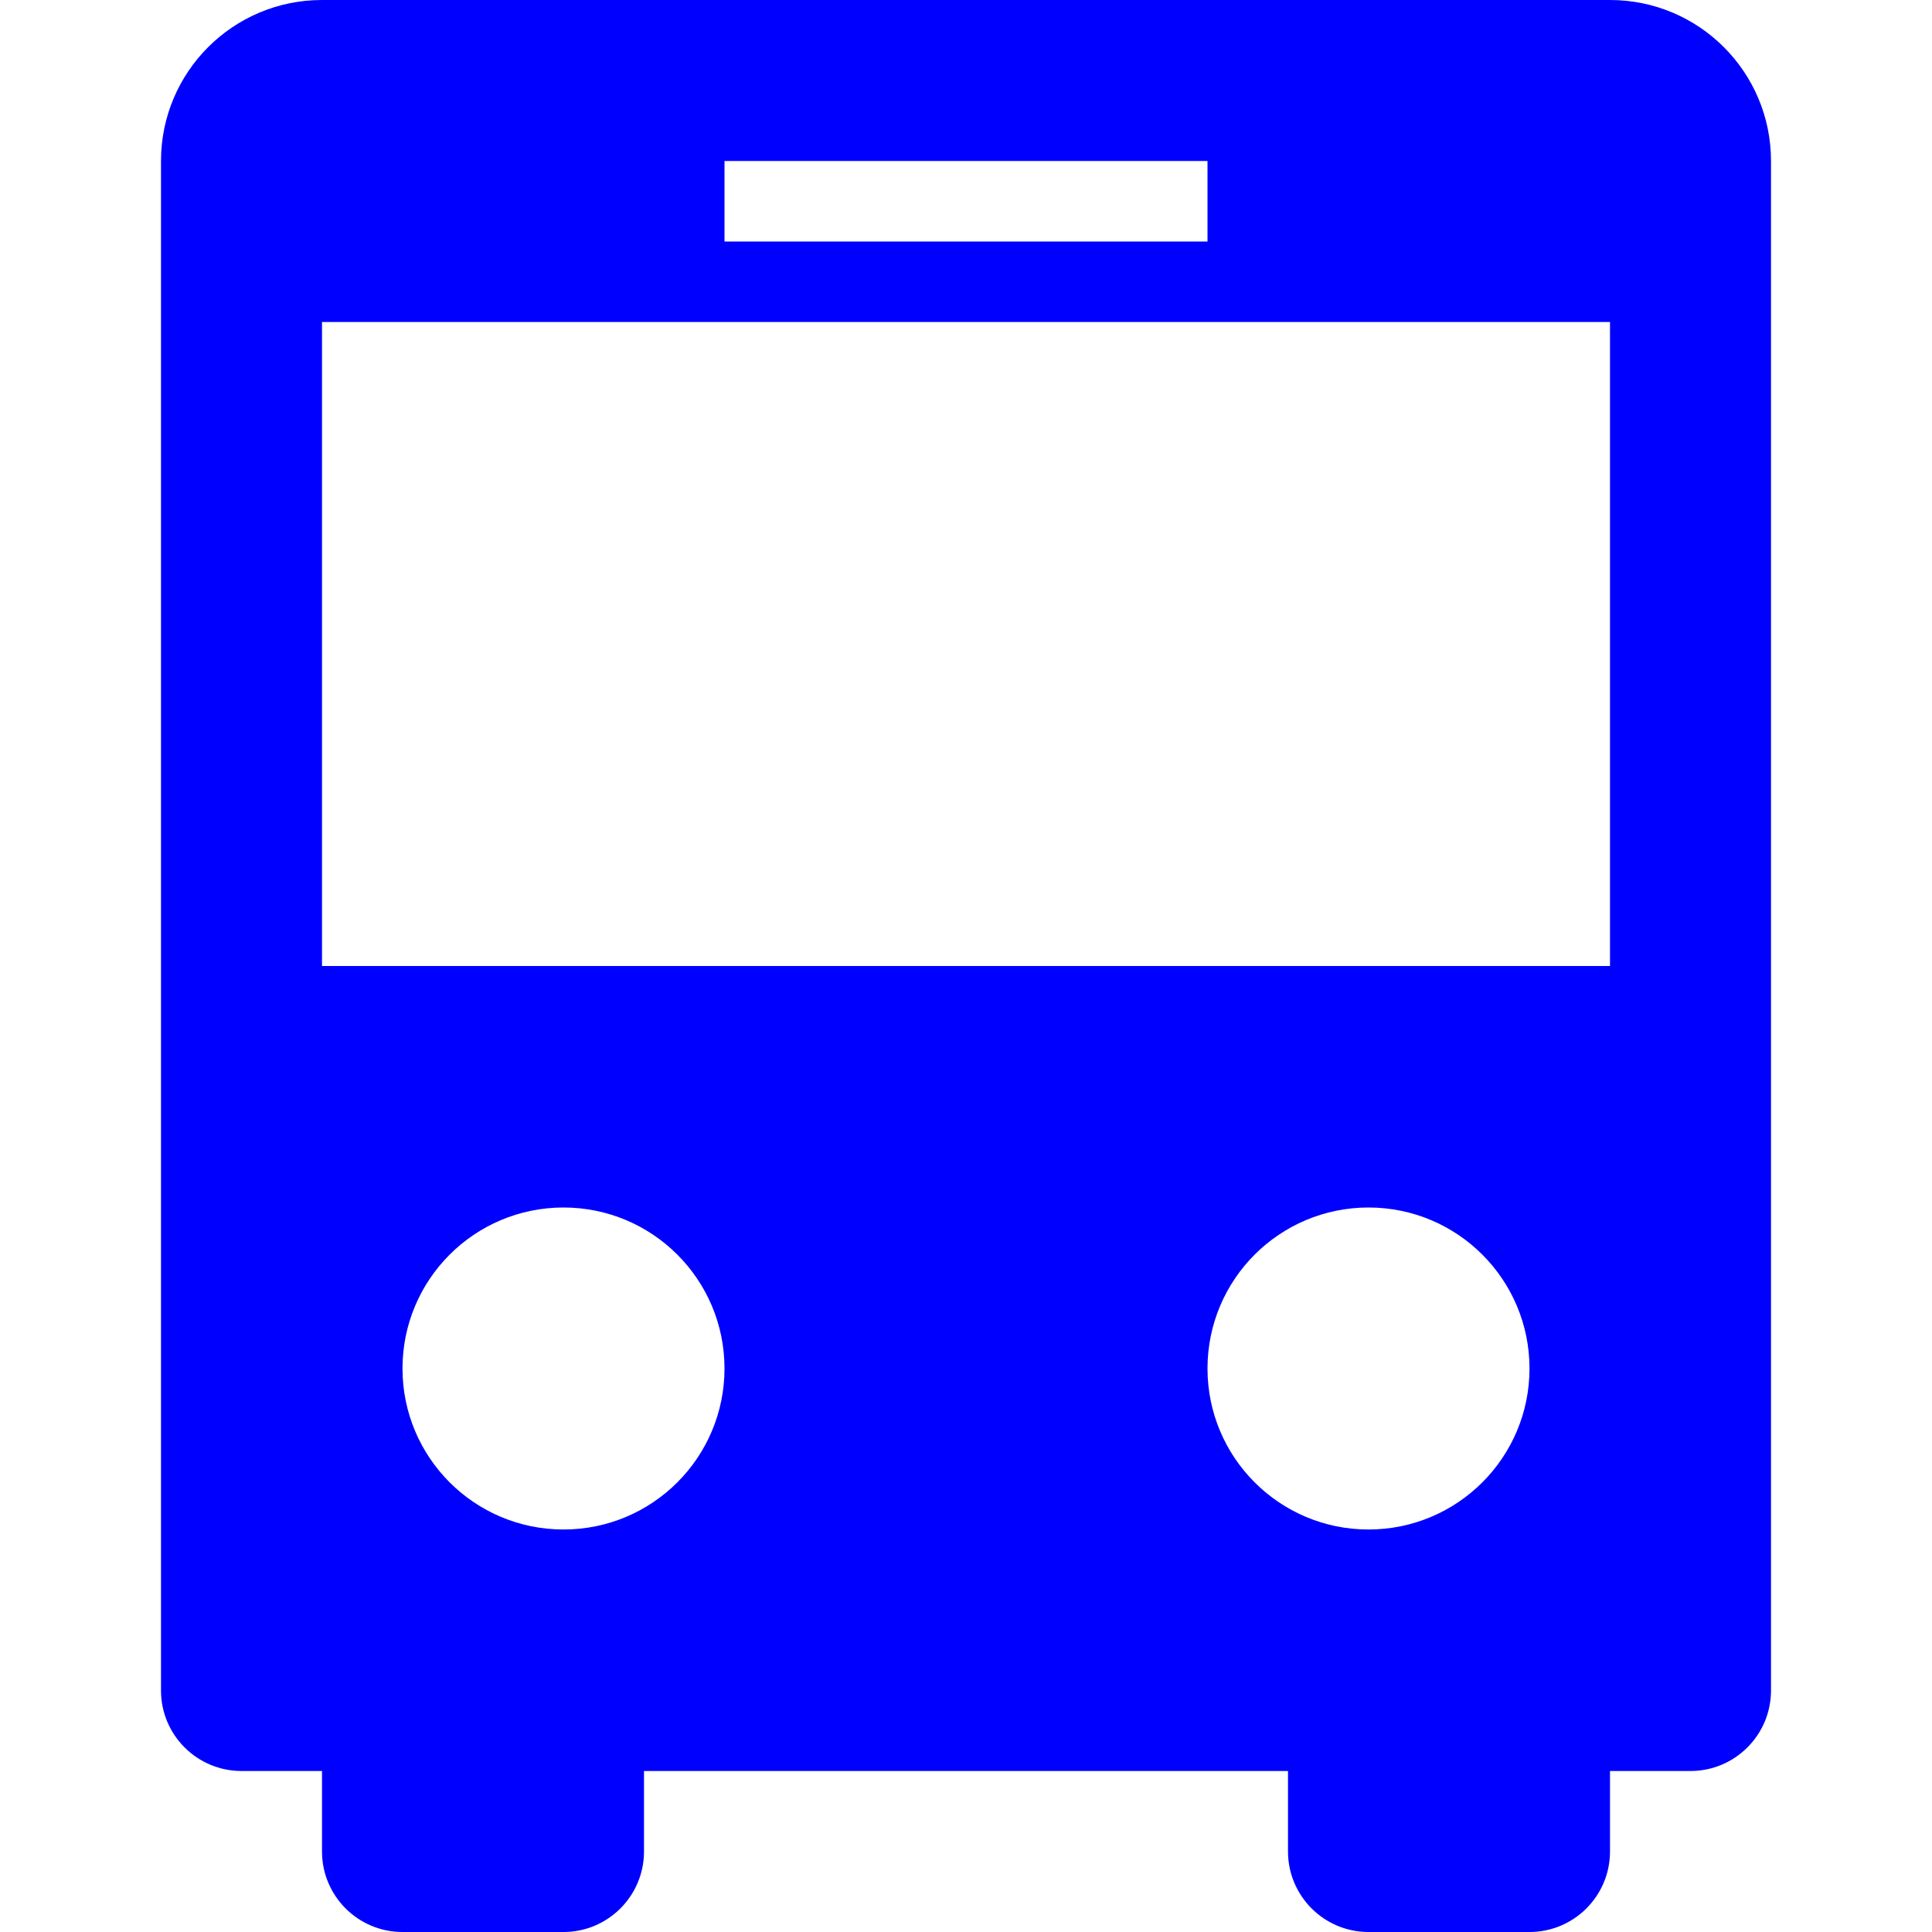
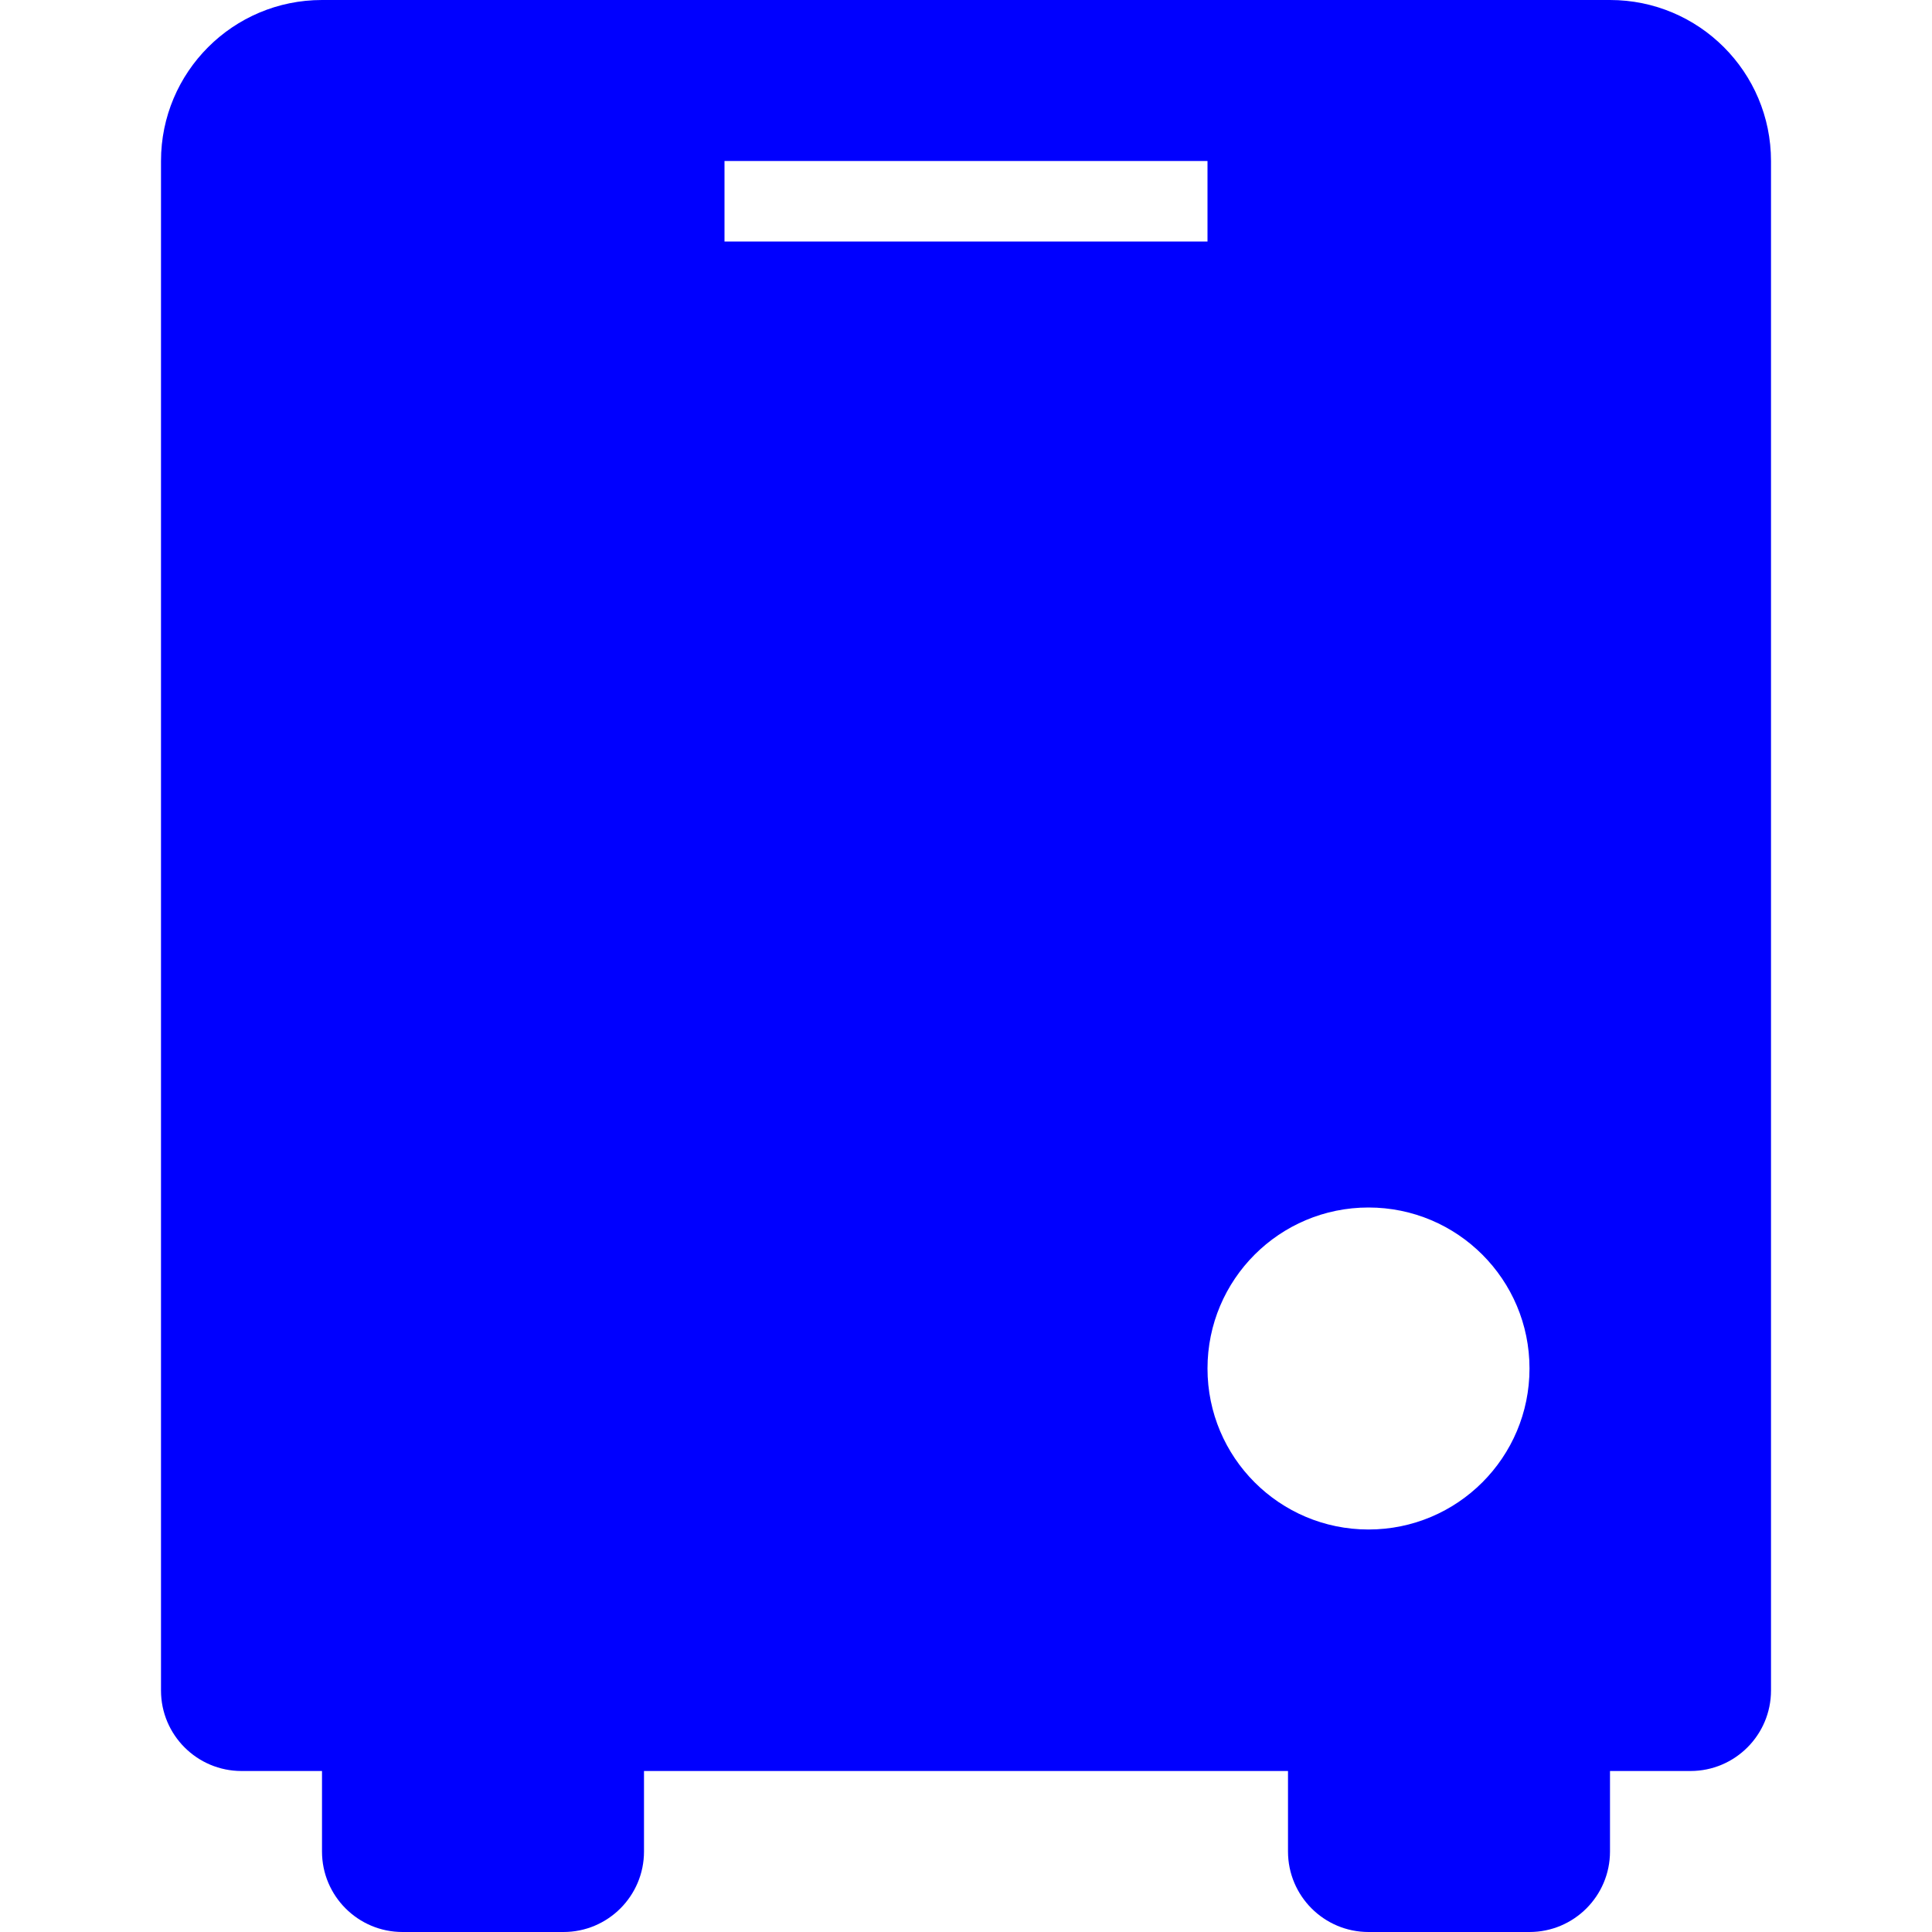
<svg xmlns="http://www.w3.org/2000/svg" width="24" height="24" viewBox="0 0 24 24" fill="none">
-   <path fill-rule="evenodd" clip-rule="evenodd" d="M16 22H8V23C8 23.552 7.552 24 7 24H5C4.448 24 4 23.552 4 23V22H3C2.448 22 2 21.552 2 21V2C2 0.895 2.895 0 4 0H20C21.105 0 22 0.895 22 2V21C22 21.552 21.552 22 21 22H20V23C20 23.552 19.552 24 19 24H17C16.448 24 16 23.552 16 23V22ZM9 17C9 18.105 8.105 19 7 19C5.895 19 5 18.105 5 17C5 15.895 5.895 15 7 15C8.105 15 9 15.895 9 17ZM17 19C18.105 19 19 18.105 19 17C19 15.895 18.105 15 17 15C15.895 15 15 15.895 15 17C15 18.105 15.895 19 17 19ZM4 4H20V12H4V4ZM15 2H9V3H15V2Z" fill="#0000FF" />
+   <path fillRule="evenodd" clipRule="evenodd" d="M16 22H8V23C8 23.552 7.552 24 7 24H5C4.448 24 4 23.552 4 23V22H3C2.448 22 2 21.552 2 21V2C2 0.895 2.895 0 4 0H20C21.105 0 22 0.895 22 2V21C22 21.552 21.552 22 21 22H20V23C20 23.552 19.552 24 19 24H17C16.448 24 16 23.552 16 23V22ZM9 17C9 18.105 8.105 19 7 19C5.895 19 5 18.105 5 17C5 15.895 5.895 15 7 15C8.105 15 9 15.895 9 17ZM17 19C18.105 19 19 18.105 19 17C19 15.895 18.105 15 17 15C15.895 15 15 15.895 15 17C15 18.105 15.895 19 17 19ZM4 4H20V12H4V4ZM15 2H9V3H15V2Z" fill="#0000FF" />
</svg>
